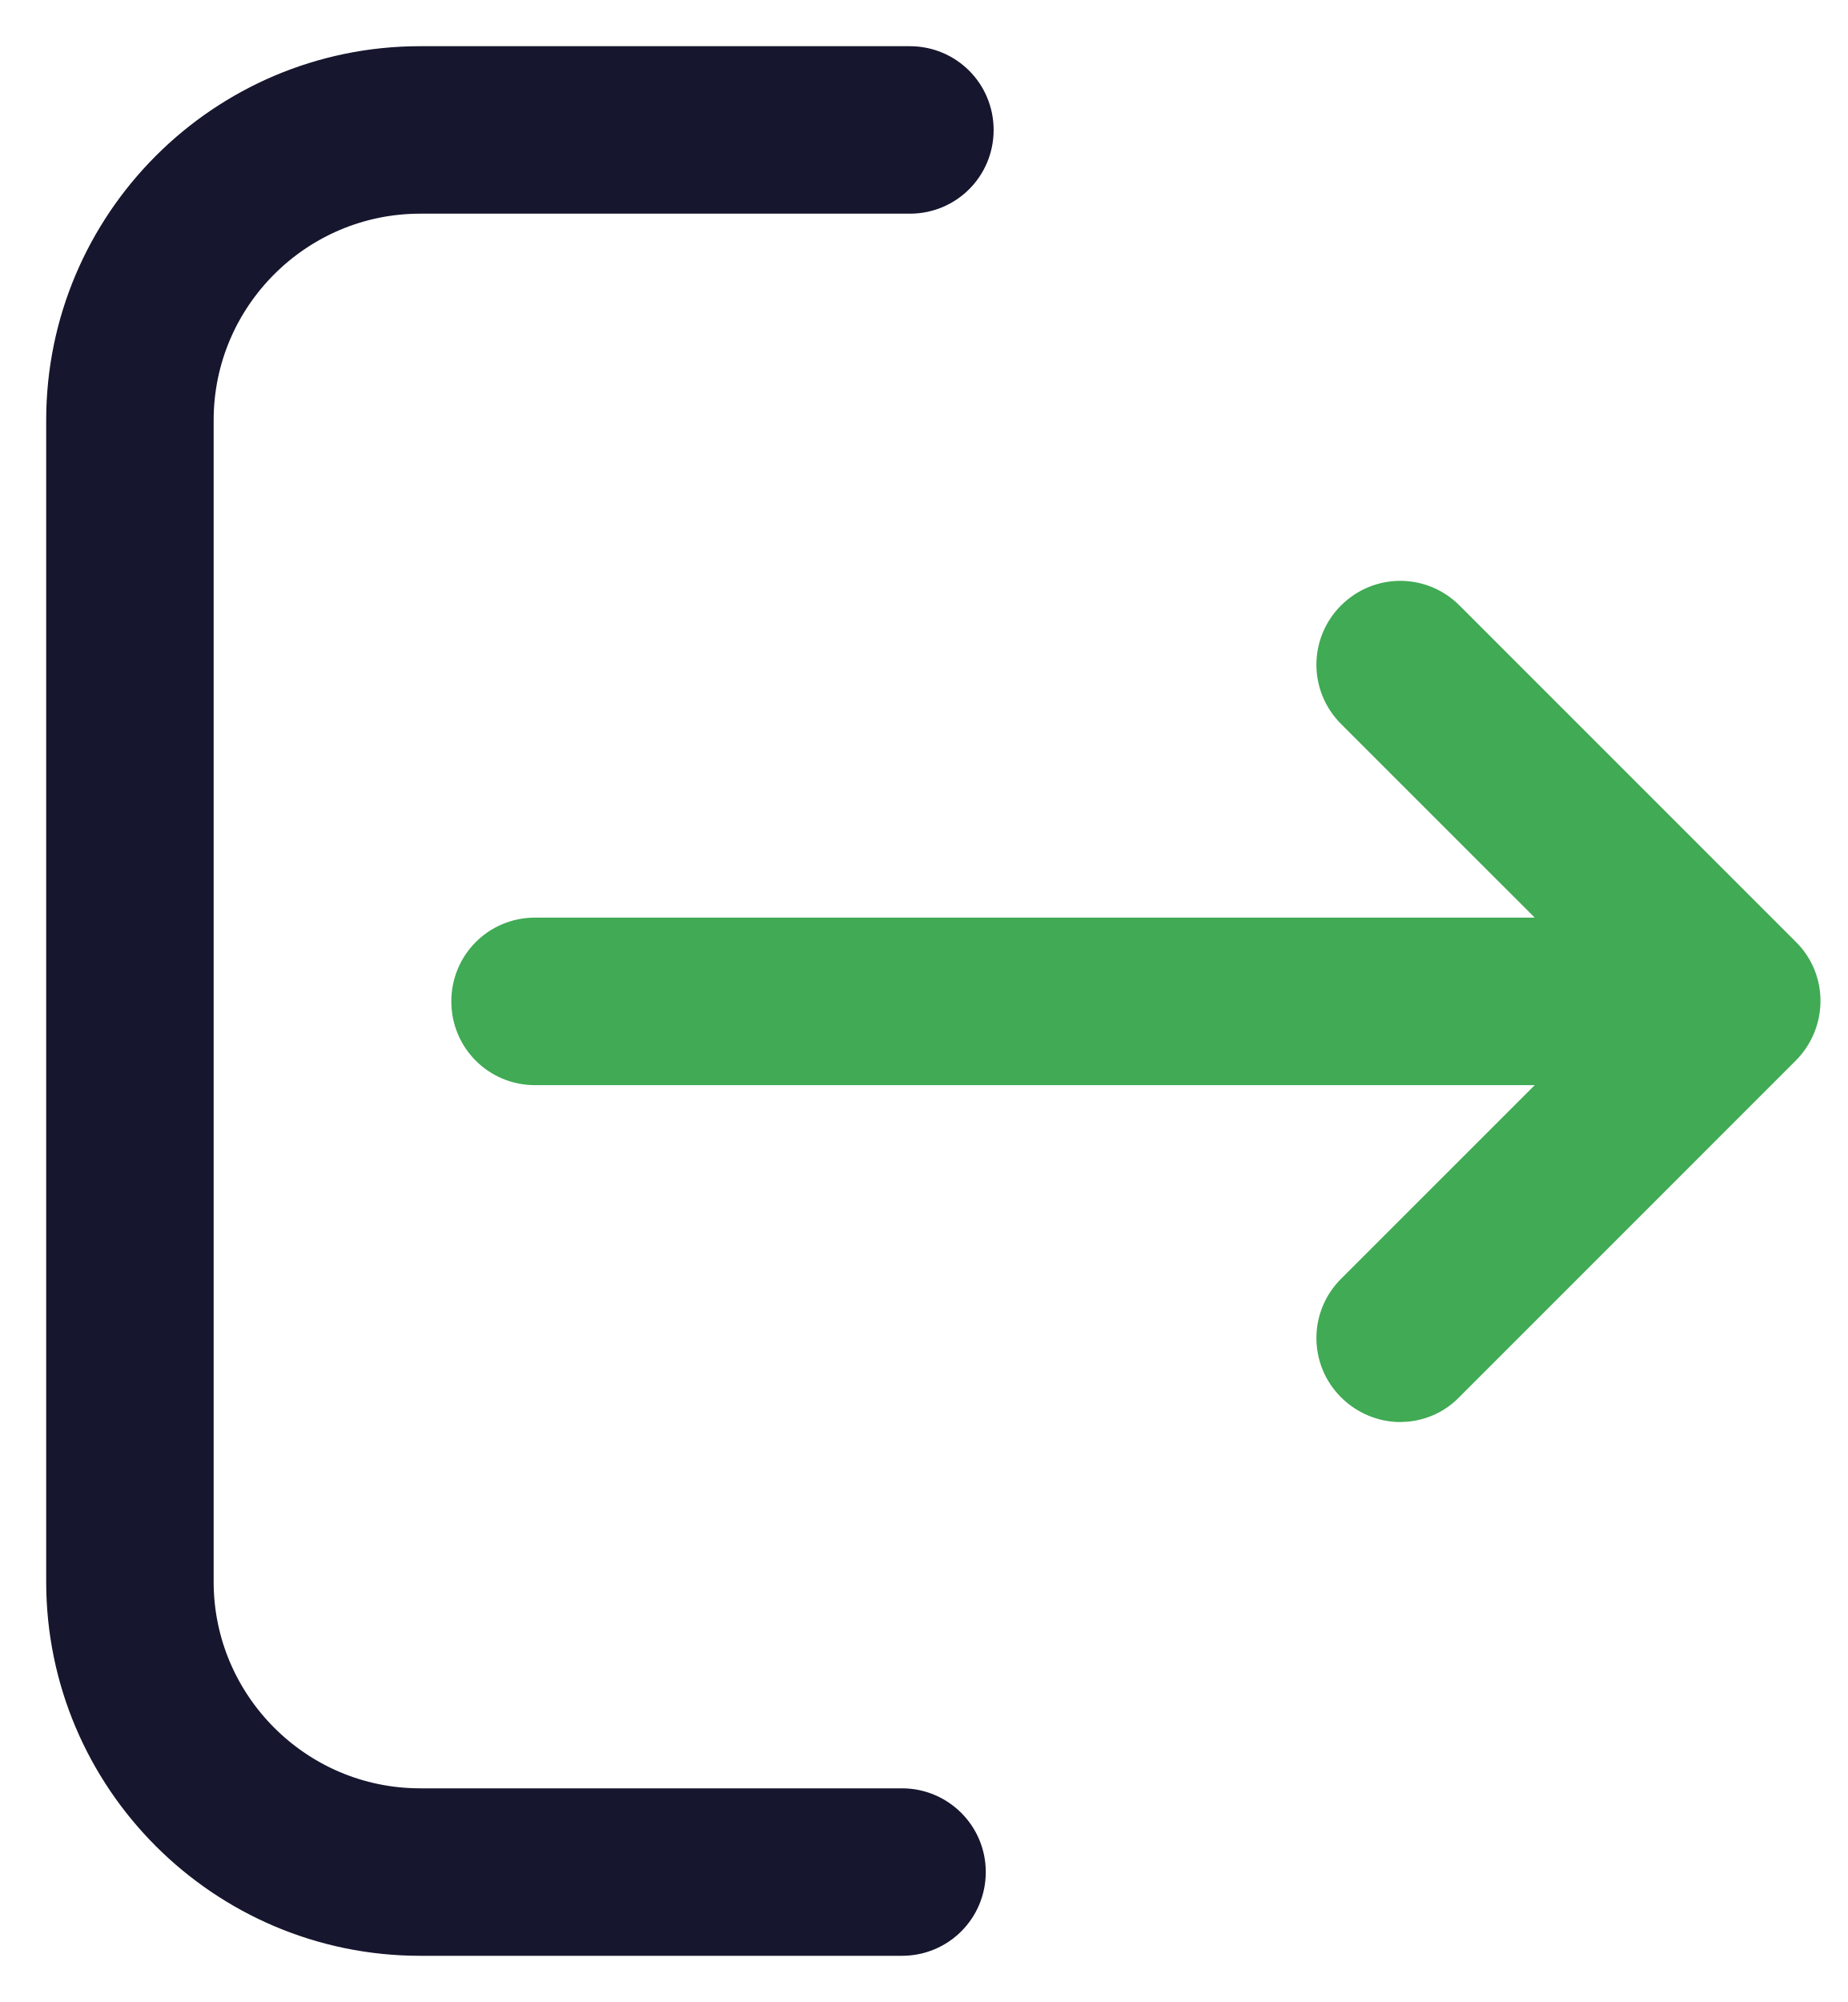
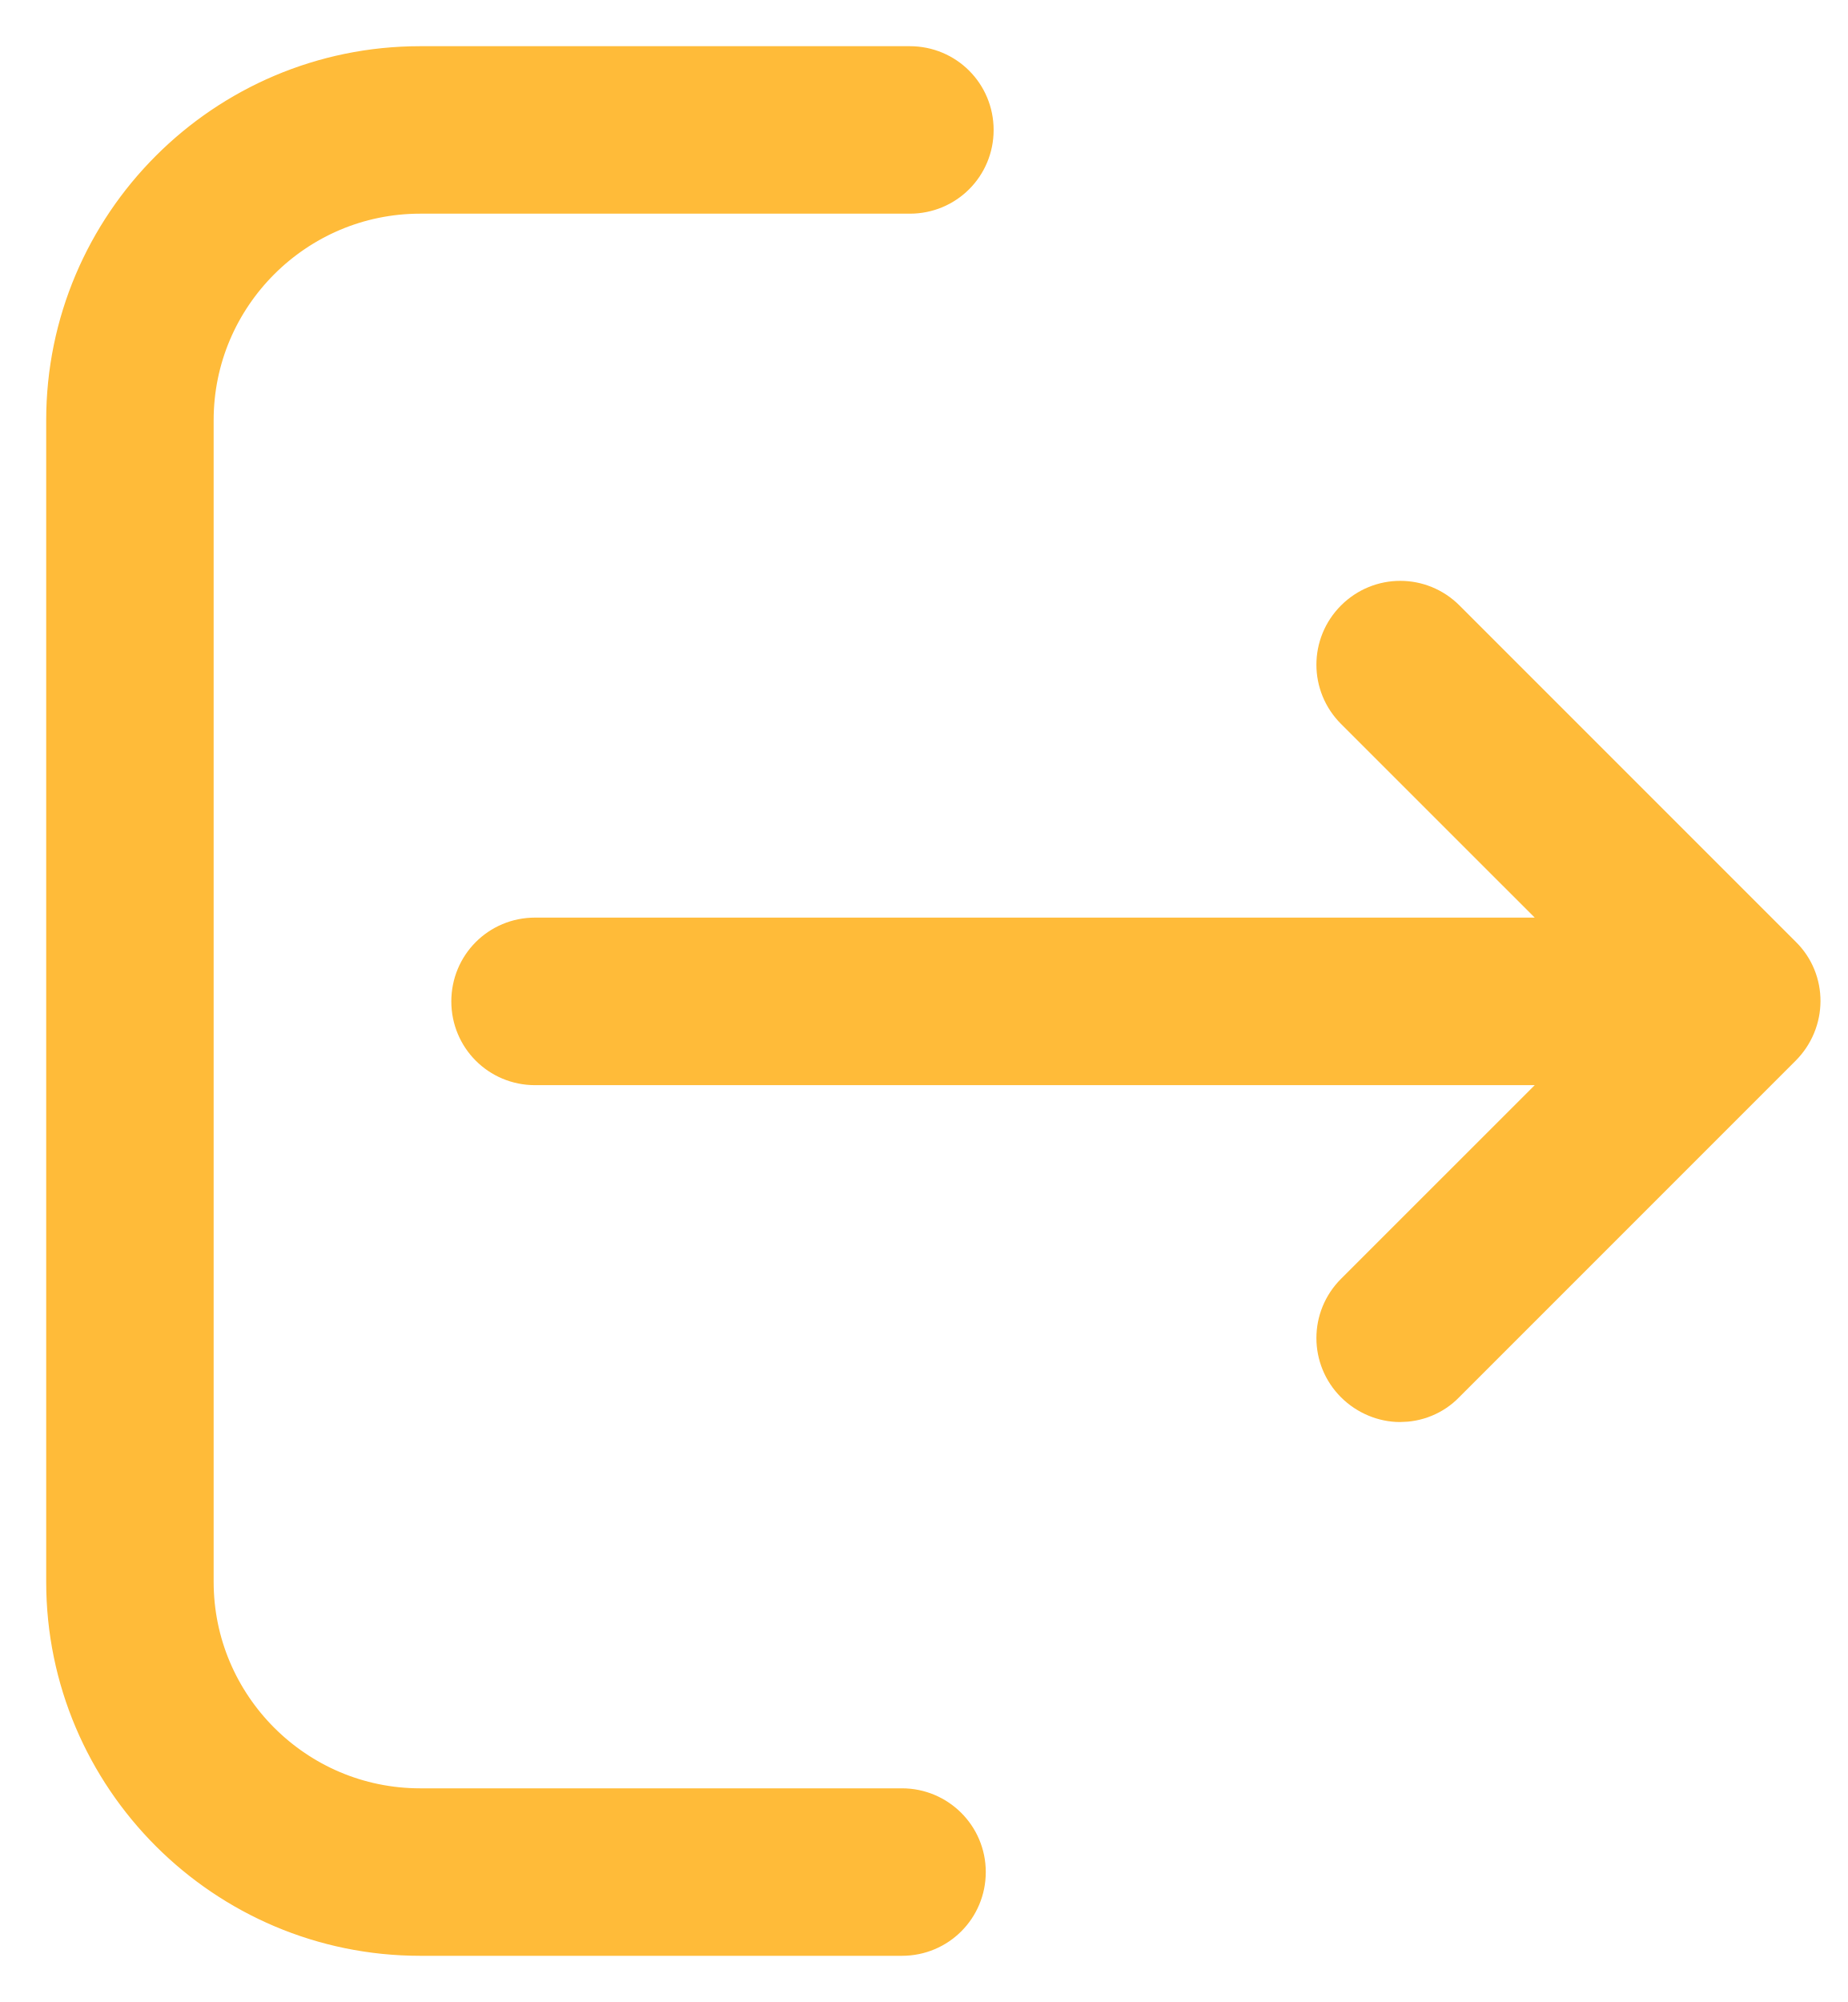
<svg xmlns="http://www.w3.org/2000/svg" width="24" height="26" viewBox="0 0 24 26" fill="none">
-   <path d="M11.716 23.625H5.457C3.756 23.625 2.375 22.239 2.375 20.543V5.457C2.375 3.756 3.761 2.375 5.457 2.375H11.818C12.2 2.375 12.506 2.07 12.506 1.688C12.506 1.306 12.2 1 11.818 1H5.457C2.997 1 1 3.002 1 5.457V20.543C1 23.003 3.002 25 5.457 25H11.716C12.098 25 12.404 24.694 12.404 24.312C12.404 23.93 12.093 23.625 11.716 23.625Z" fill="#16162E" stroke="#16162E" stroke-width="0.8" />
-   <path d="M23.044 12.516L18.674 8.146C18.404 7.876 17.971 7.876 17.701 8.146C17.431 8.416 17.431 8.849 17.701 9.119L20.9 12.317H6.949C6.567 12.317 6.262 12.623 6.262 13.005C6.262 13.387 6.567 13.693 6.949 13.693H20.9L17.701 16.891C17.431 17.161 17.431 17.594 17.701 17.864C17.834 17.996 18.012 18.068 18.185 18.068C18.358 18.068 18.537 18.002 18.669 17.864L23.039 13.494C23.314 13.219 23.314 12.781 23.044 12.516Z" fill="#40AA54" stroke="#40AA54" stroke-width="0.8" />
+   <path d="M11.716 23.625H5.457C3.756 23.625 2.375 22.239 2.375 20.543V5.457C2.375 3.756 3.761 2.375 5.457 2.375H11.818C12.2 2.375 12.506 2.07 12.506 1.688C12.506 1.306 12.2 1 11.818 1H5.457C2.997 1 1 3.002 1 5.457V20.543C1 23.003 3.002 25 5.457 25H11.716C12.098 25 12.404 24.694 12.404 24.312C12.404 23.93 12.093 23.625 11.716 23.625Z" fill="#ffbb39" stroke="#ffbb39" stroke-width="0.8" />
+   <path d="M23.044 12.516L18.674 8.146C18.404 7.876 17.971 7.876 17.701 8.146C17.431 8.416 17.431 8.849 17.701 9.119L20.9 12.317H6.949C6.567 12.317 6.262 12.623 6.262 13.005C6.262 13.387 6.567 13.693 6.949 13.693H20.9L17.701 16.891C17.431 17.161 17.431 17.594 17.701 17.864C17.834 17.996 18.012 18.068 18.185 18.068C18.358 18.068 18.537 18.002 18.669 17.864L23.039 13.494C23.314 13.219 23.314 12.781 23.044 12.516Z" fill="#ffbb39" stroke="#ffbb39" stroke-width="0.8" />
</svg>
